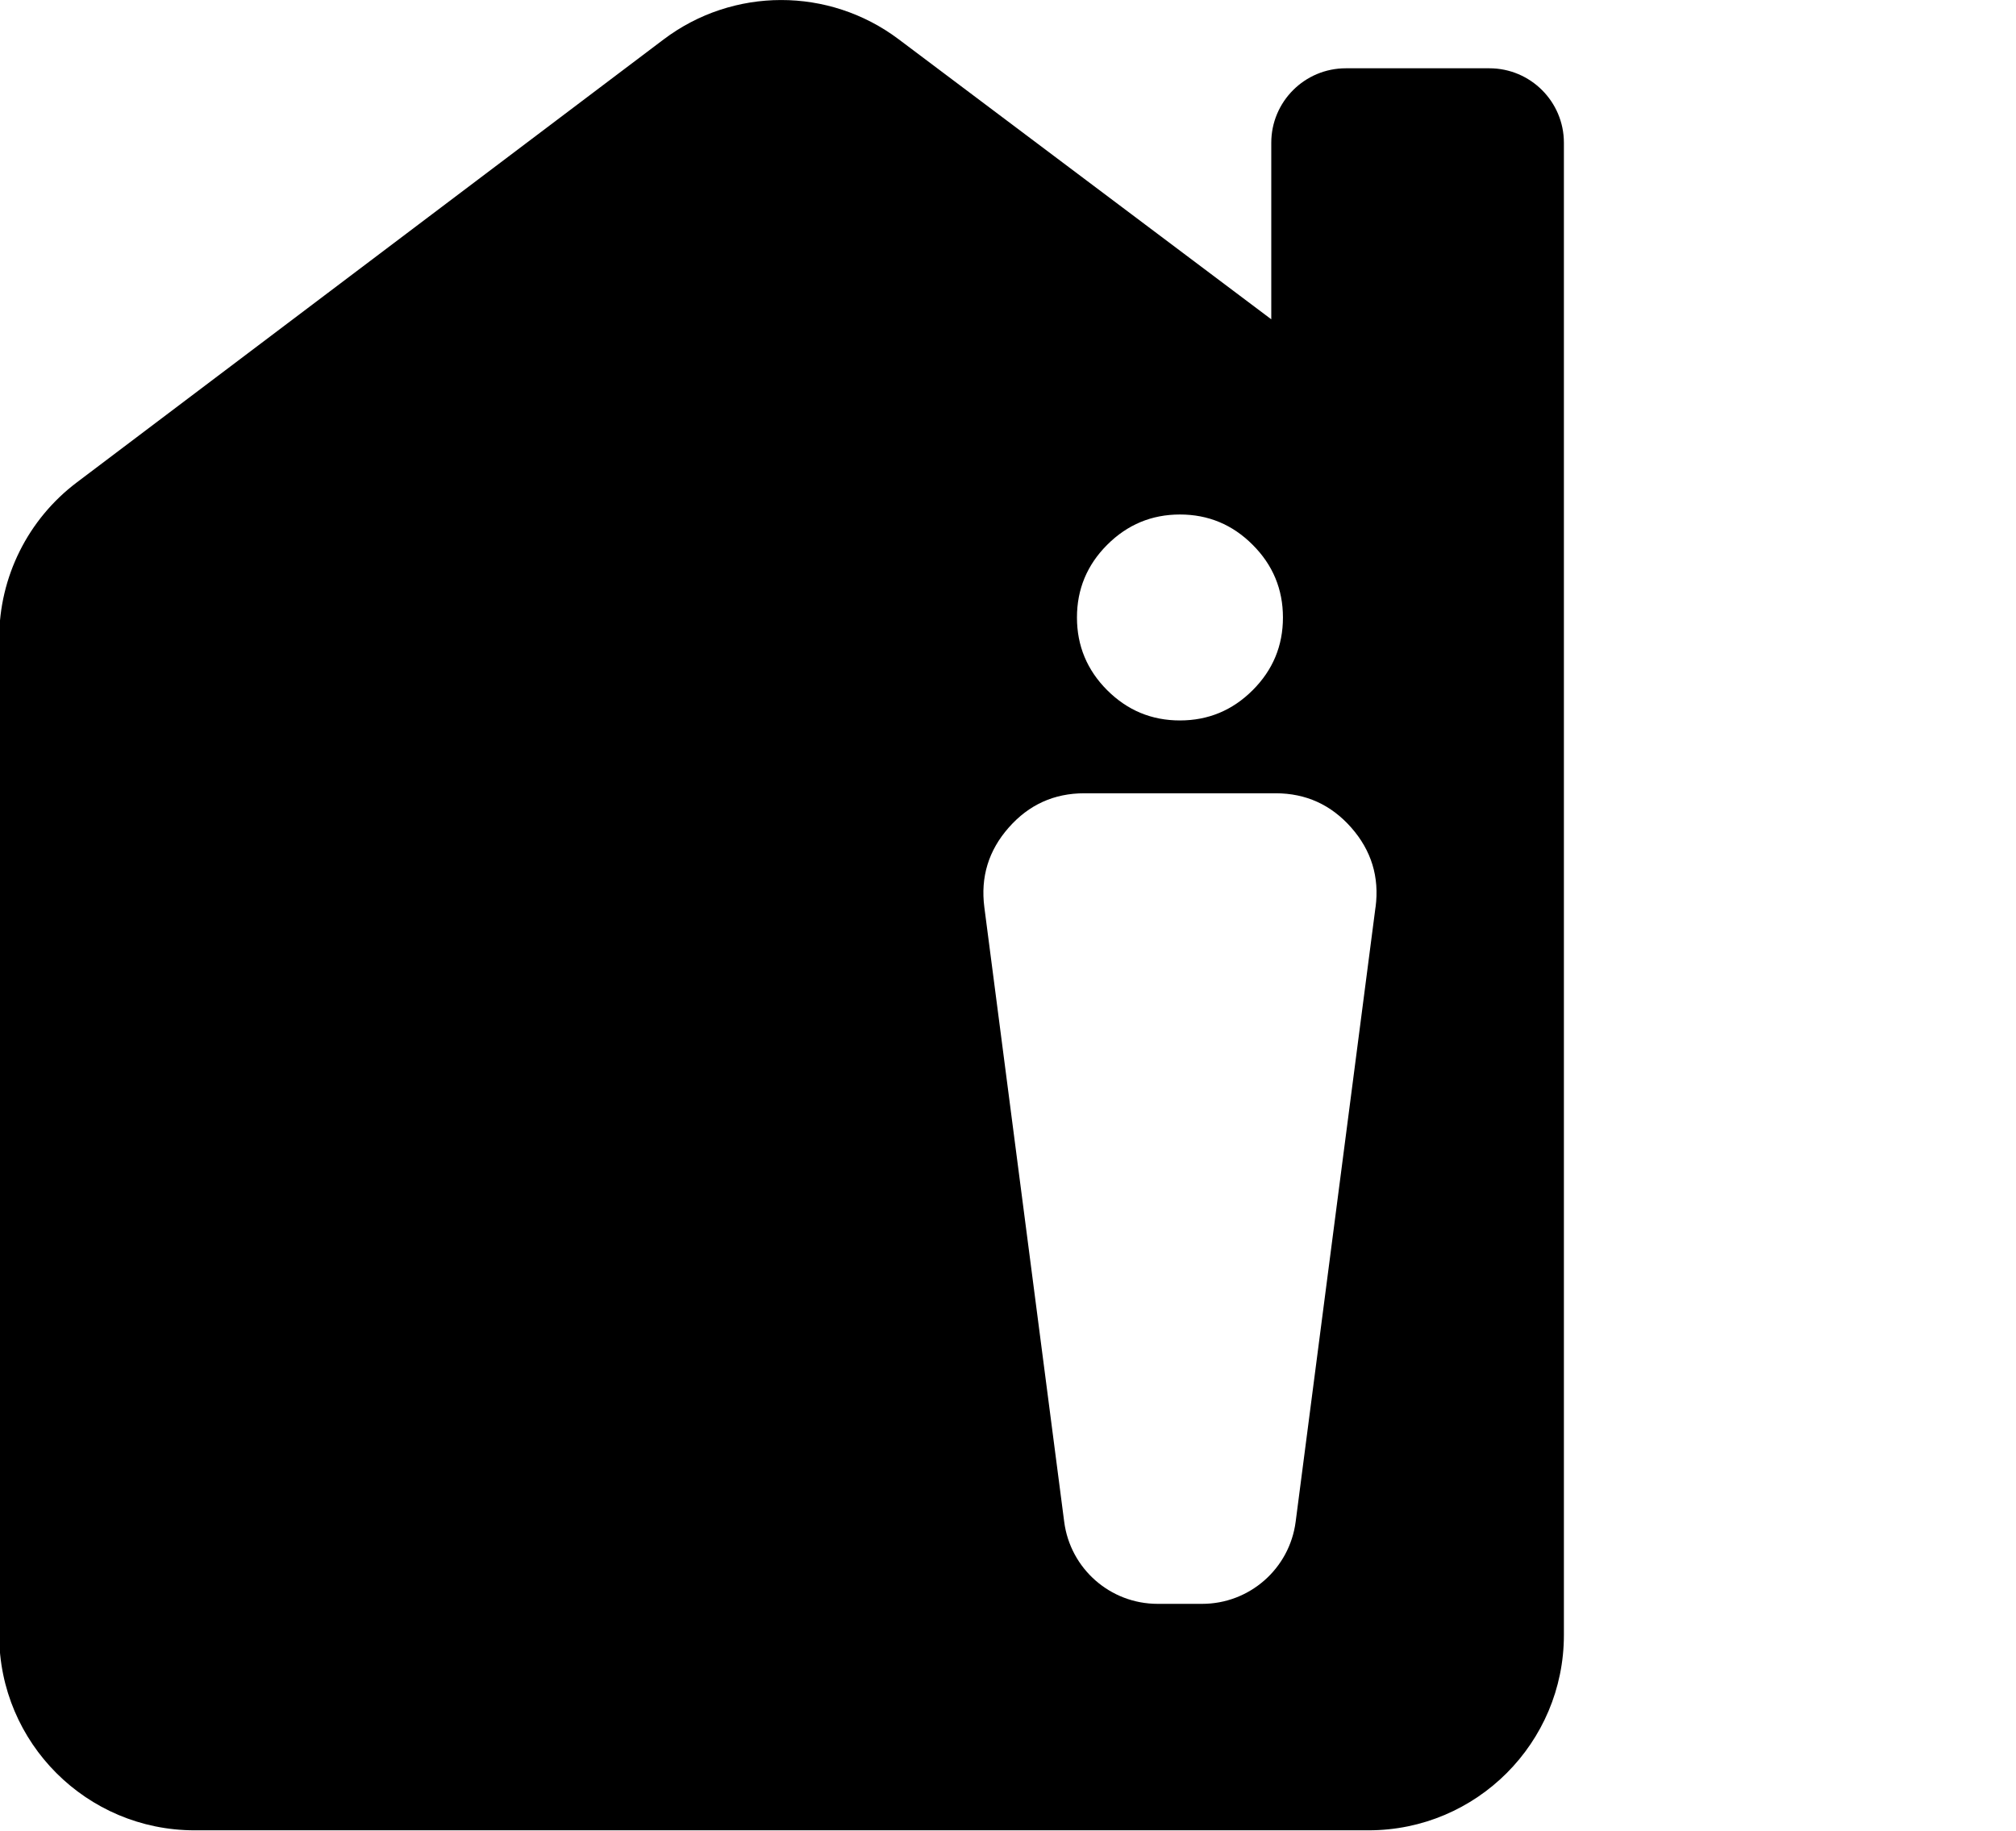
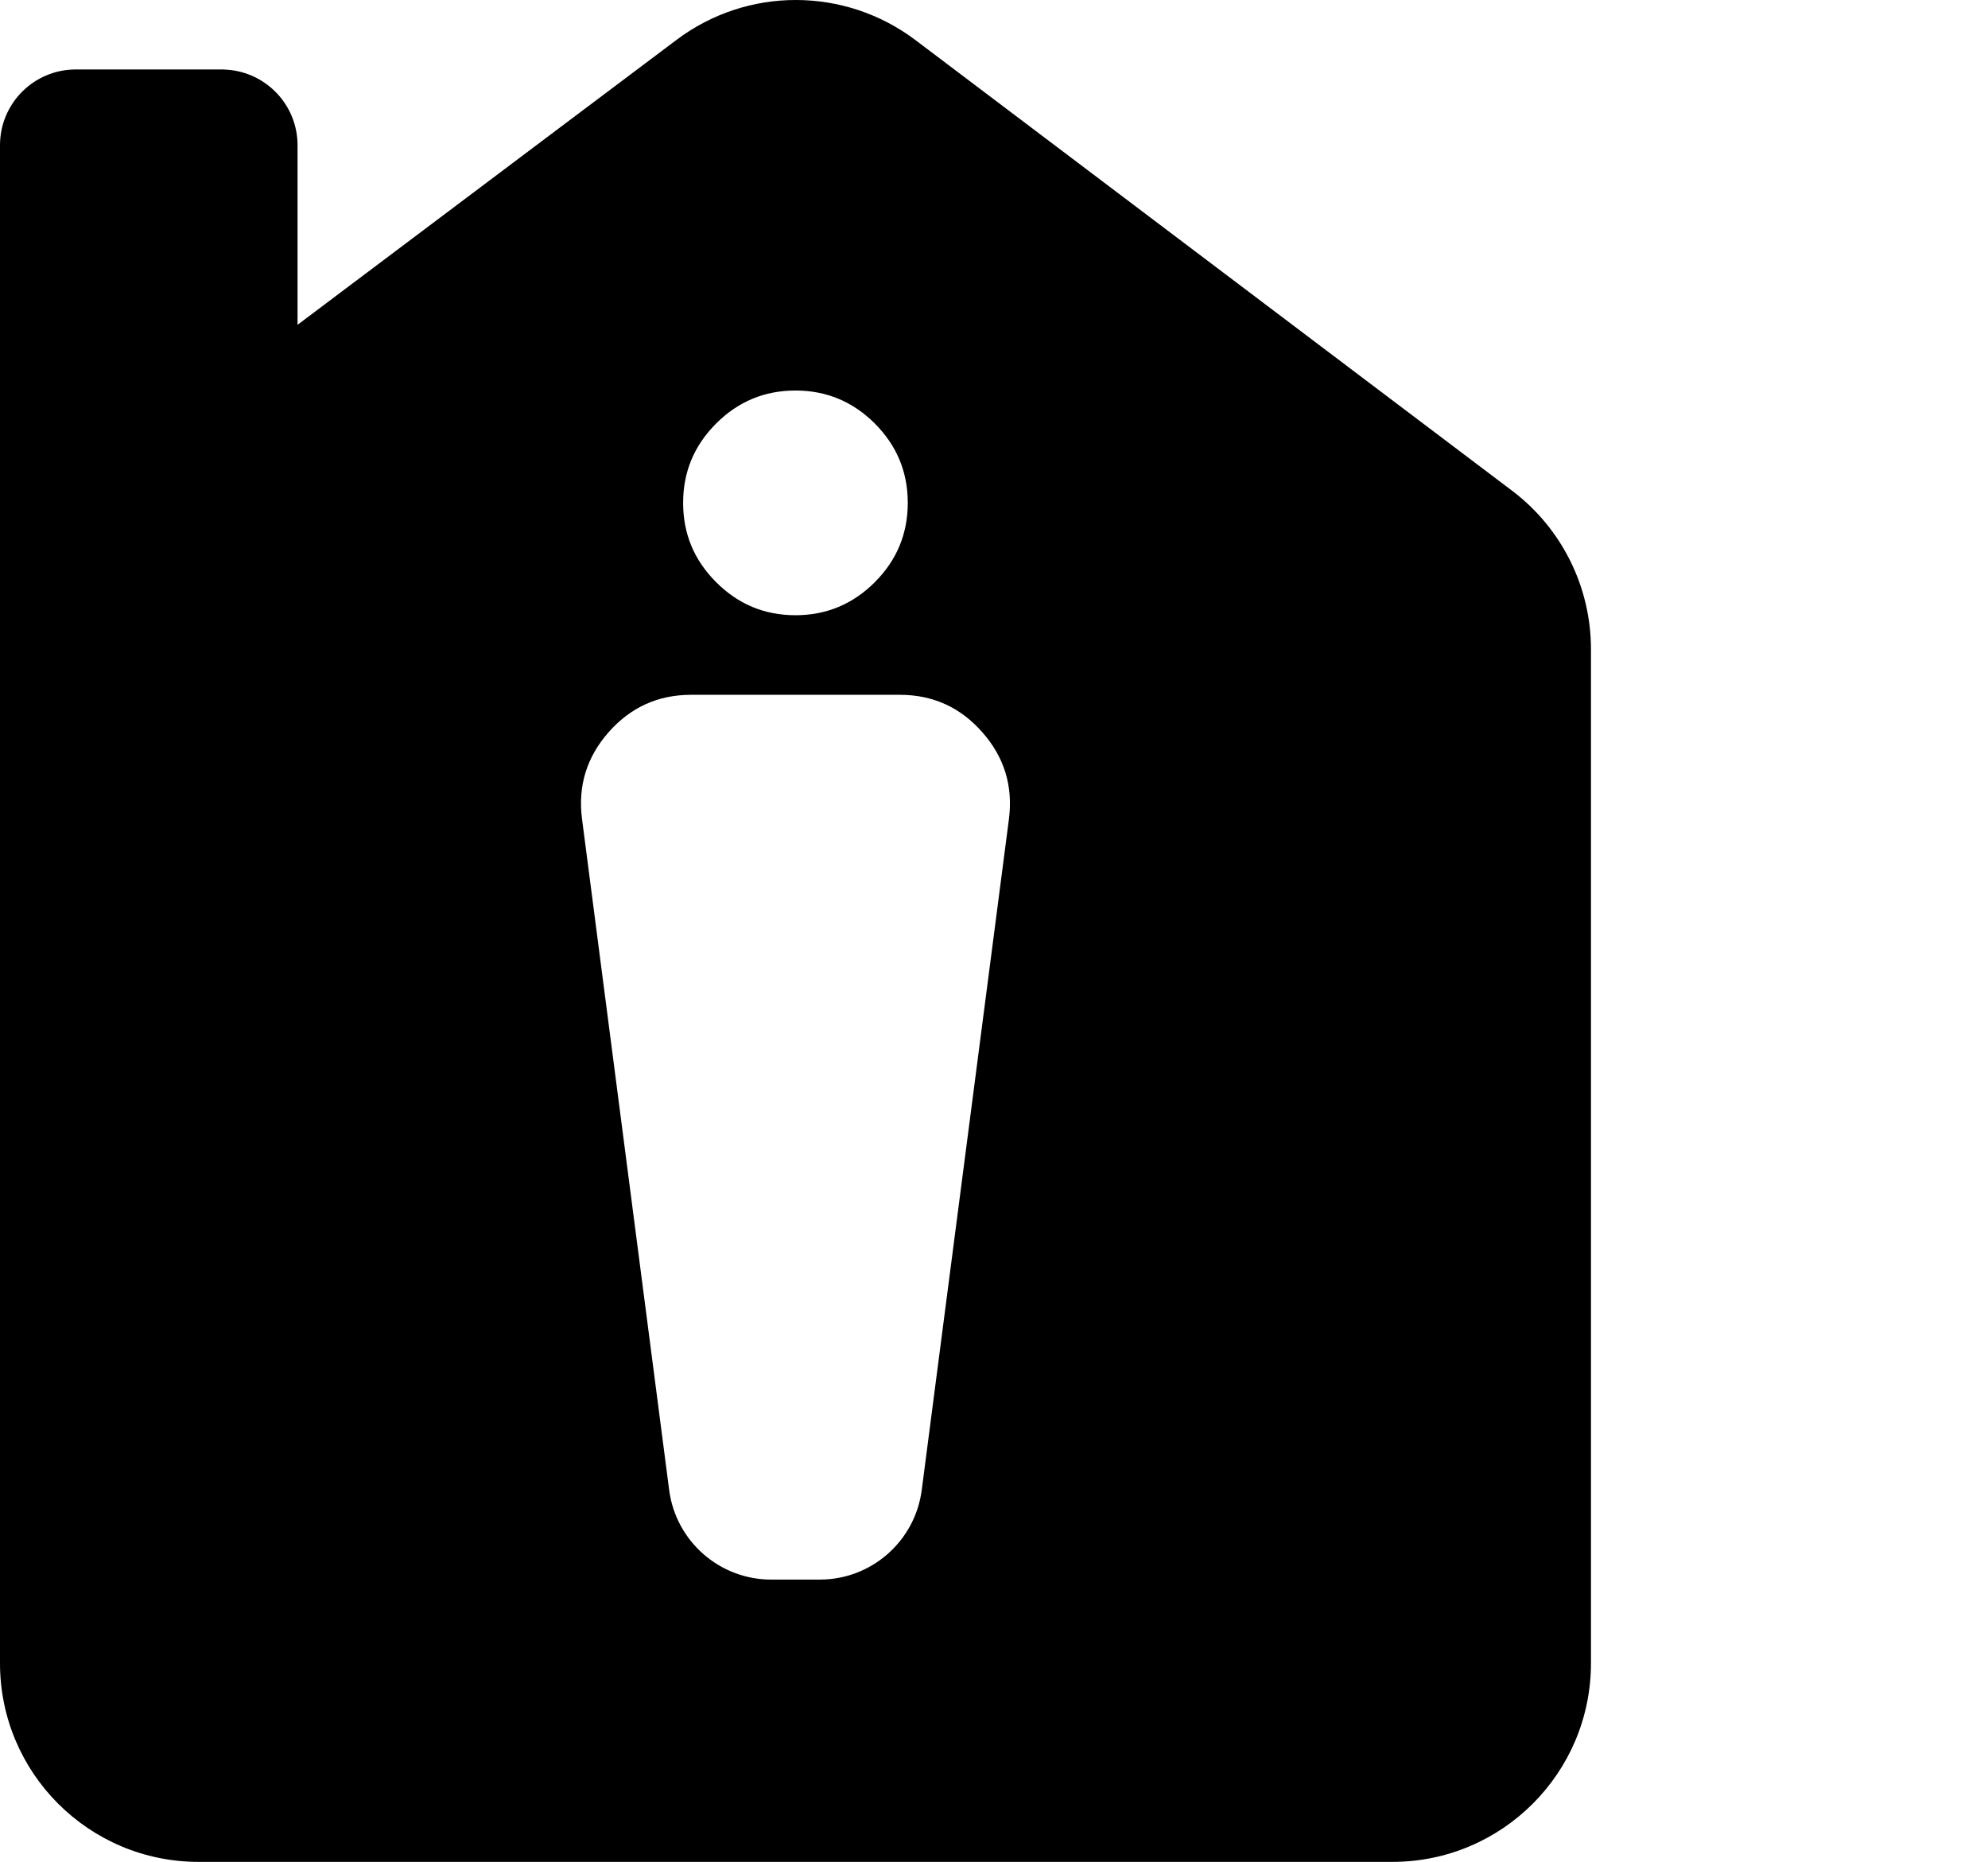
- <svg xmlns="http://www.w3.org/2000/svg" id="Layer_1" data-name="Layer 1" viewBox="0 0 350.67 318.43">
-   <path d="M259.06,11.88h-24.96c-7.17,0-12.97,5.81-12.97,12.96v30.71L156.3,6.82c-12.11-9.1-28.79-9.09-40.88.05L13.37,83.92C4.86,90.34-.14,100.38-.14,111.03v173.42c0,18.76,15.21,33.98,33.98,33.98h204.21c18.77,0,33.98-15.22,33.98-33.98V24.84c0-7.16-5.81-12.96-12.97-12.96ZM192.59,94.78c3.51-3.51,7.73-5.27,12.65-5.27s9.14,1.75,12.65,5.27c3.51,3.5,5.27,7.73,5.27,12.65s-1.75,9.14-5.27,12.65c-3.5,3.5-7.72,5.26-12.65,5.26s-9.13-1.75-12.65-5.26c-3.5-3.5-5.26-7.73-5.26-12.65s1.75-9.14,5.26-12.65ZM239.26,157.84l-13.89,106.91c-1.06,8.16-8.02,14.28-16.26,14.28h-7.75c-8.24,0-15.19-6.11-16.25-14.28l-13.89-106.91c-.68-5.26.73-9.88,4.24-13.86,3.5-3.98,7.88-5.97,13.15-5.97h33.28c5.26,0,9.64,1.99,13.15,5.97,3.5,3.98,4.92,8.6,4.23,13.86Z" />
+ <svg xmlns="http://www.w3.org/2000/svg" id="Layer_1" data-name="Layer 1" viewBox="0 0 340.08 318.43">
+   <path d="M258.66,83.92L156.61,6.86c-12.1-9.13-28.78-9.15-40.88-.04l-20.16,15.15-34.28,25.77-10.39,7.81v-30.71c0-6.85-5.33-12.46-12.07-12.92-.3-.03-.6-.04-.91-.04H12.97C5.8,11.88,0,17.68,0,24.84v259.62c0,18.75,15.2,33.97,33.97,33.97h204.22c18.77,0,33.97-15.22,33.97-33.97V111.03c0-10.65-4.99-20.69-13.5-27.11ZM122.51,72.43c3.76-3.76,8.28-5.64,13.57-5.64s9.8,1.88,13.57,5.64c3.76,3.77,5.64,8.29,5.64,13.57s-1.88,9.81-5.64,13.57-8.29,5.65-13.57,5.65-9.81-1.88-13.57-5.65c-3.77-3.76-5.65-8.28-5.65-13.57s1.88-9.8,5.65-13.57ZM172.59,140.11l-14.91,114.71c-1.14,8.77-8.6,15.33-17.44,15.33h-8.32c-8.84,0-16.31-6.56-17.45-15.33l-14.9-114.71c-.74-5.65.78-10.61,4.54-14.88,3.77-4.27,8.47-6.4,14.11-6.4h35.71c5.65,0,10.35,2.13,14.11,6.4,3.77,4.27,5.28,9.23,4.55,14.88Z" />
</svg>
